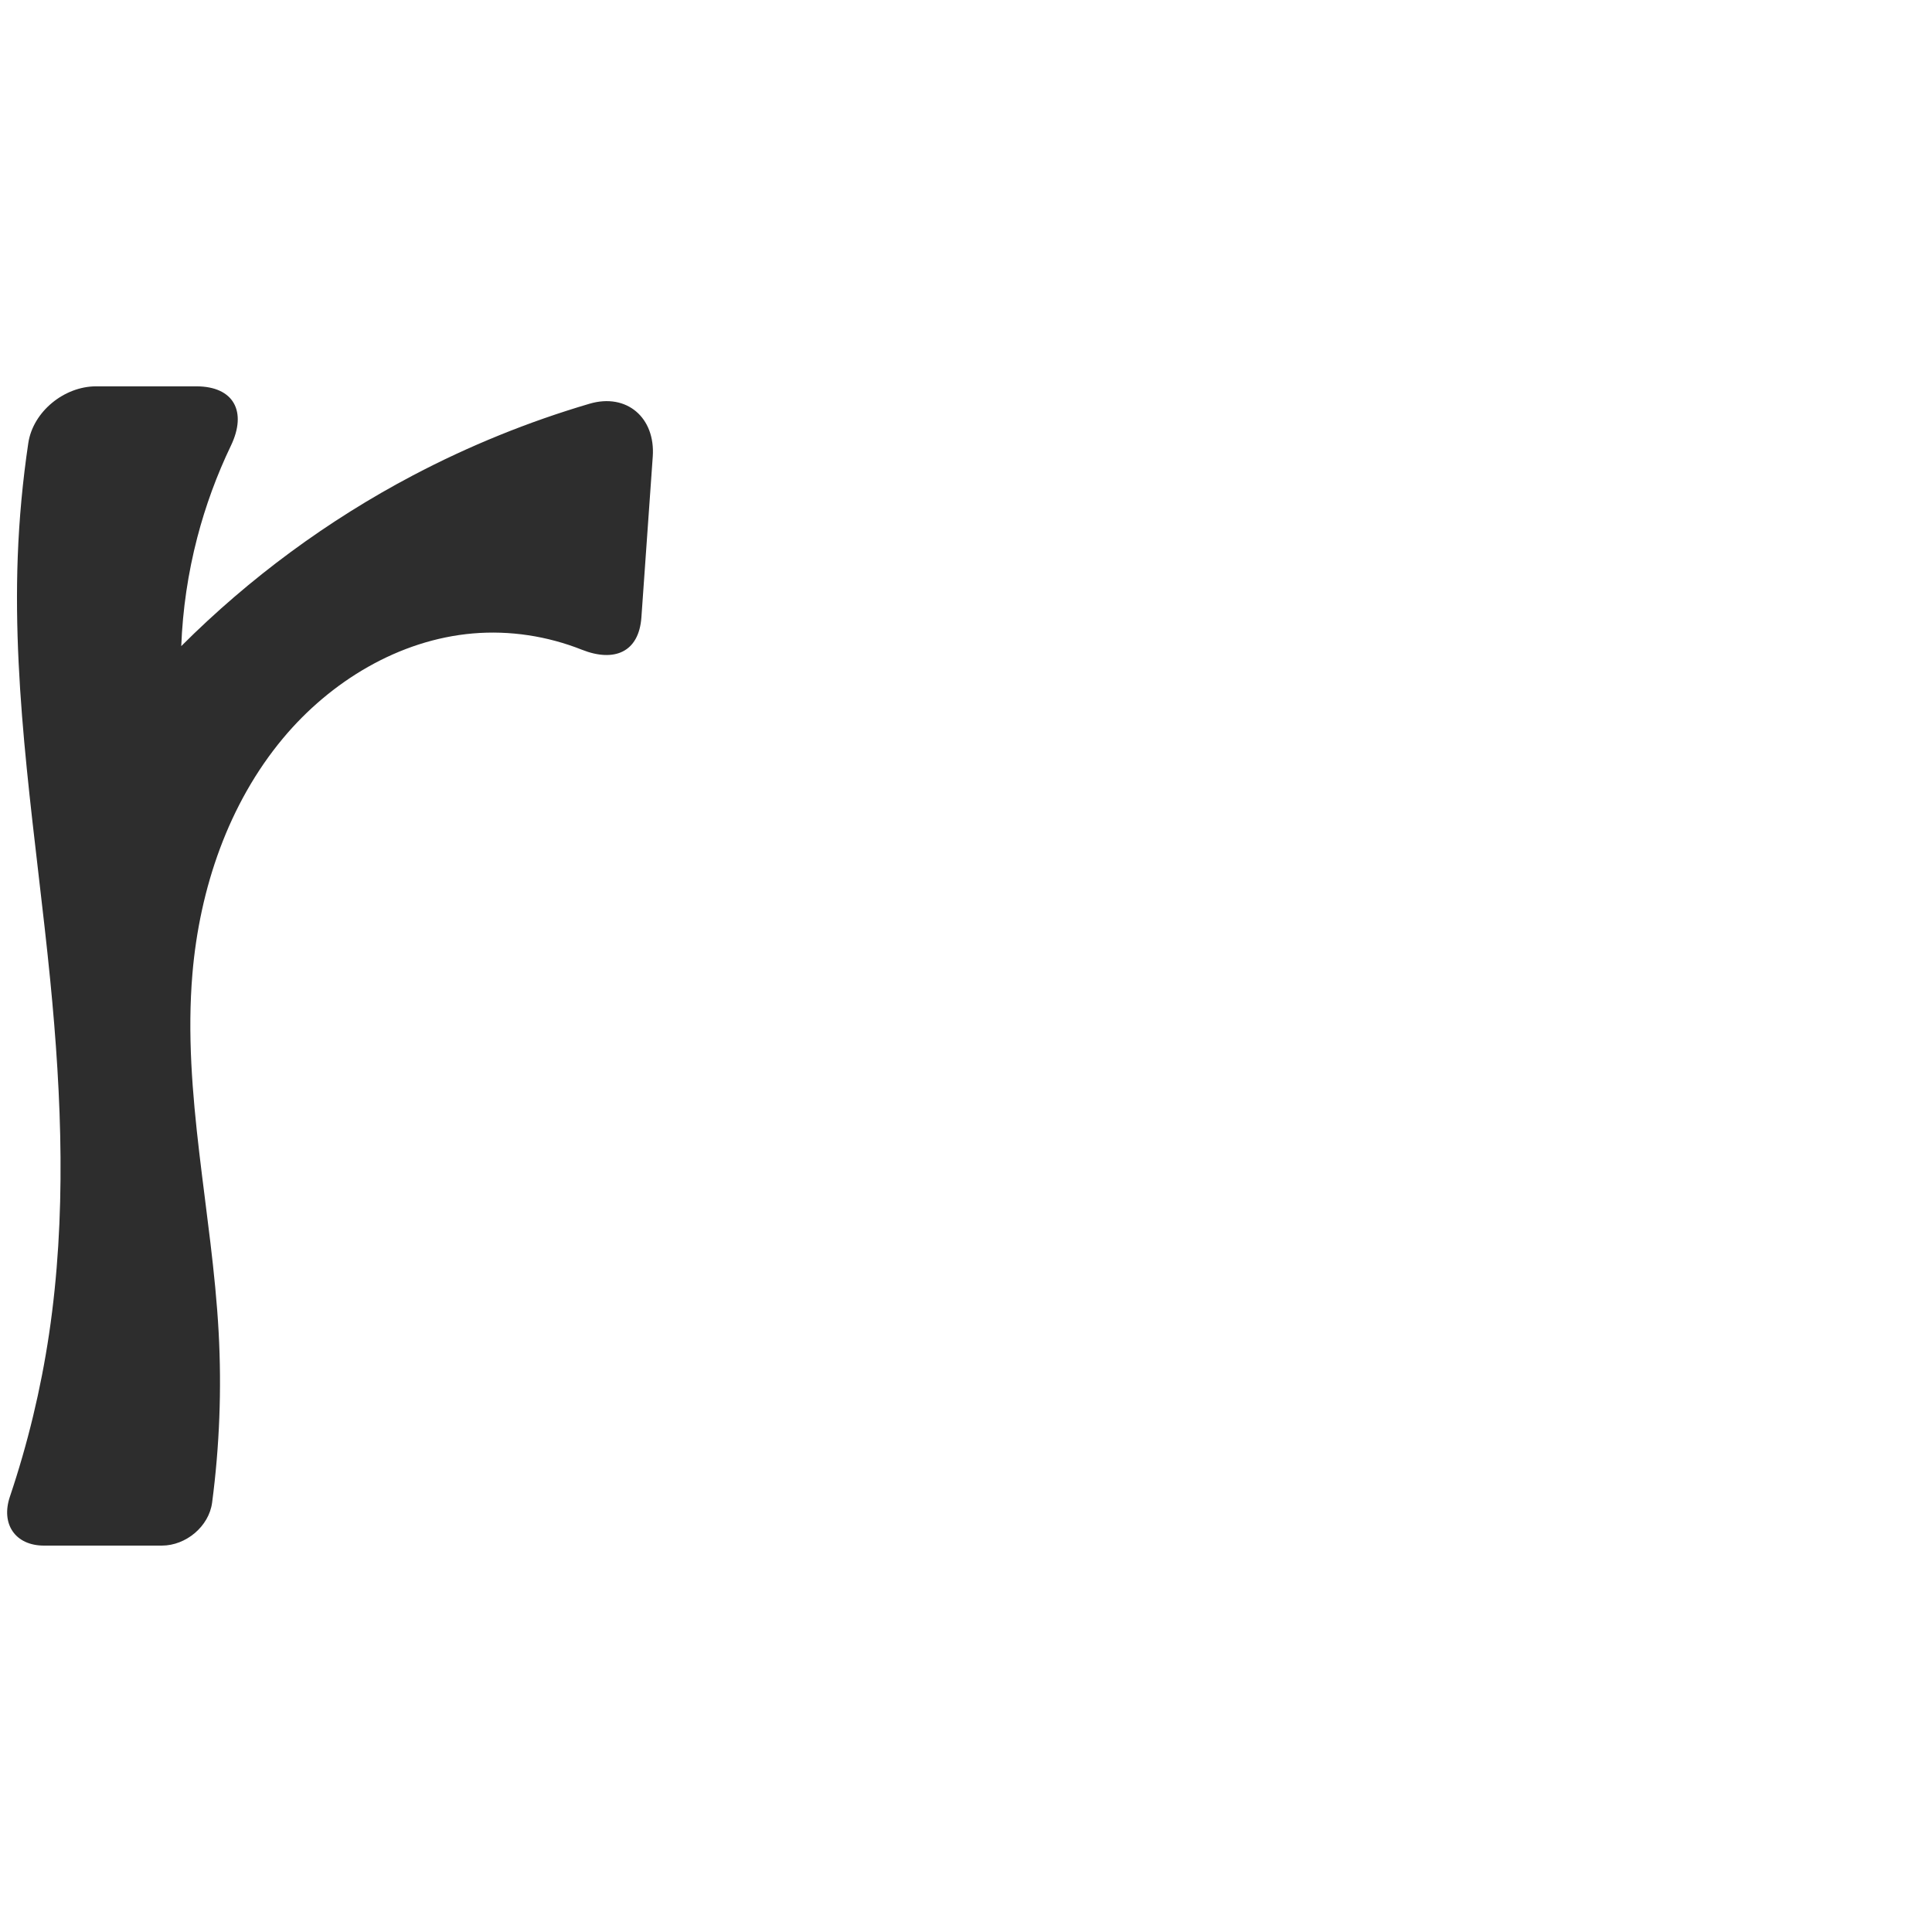
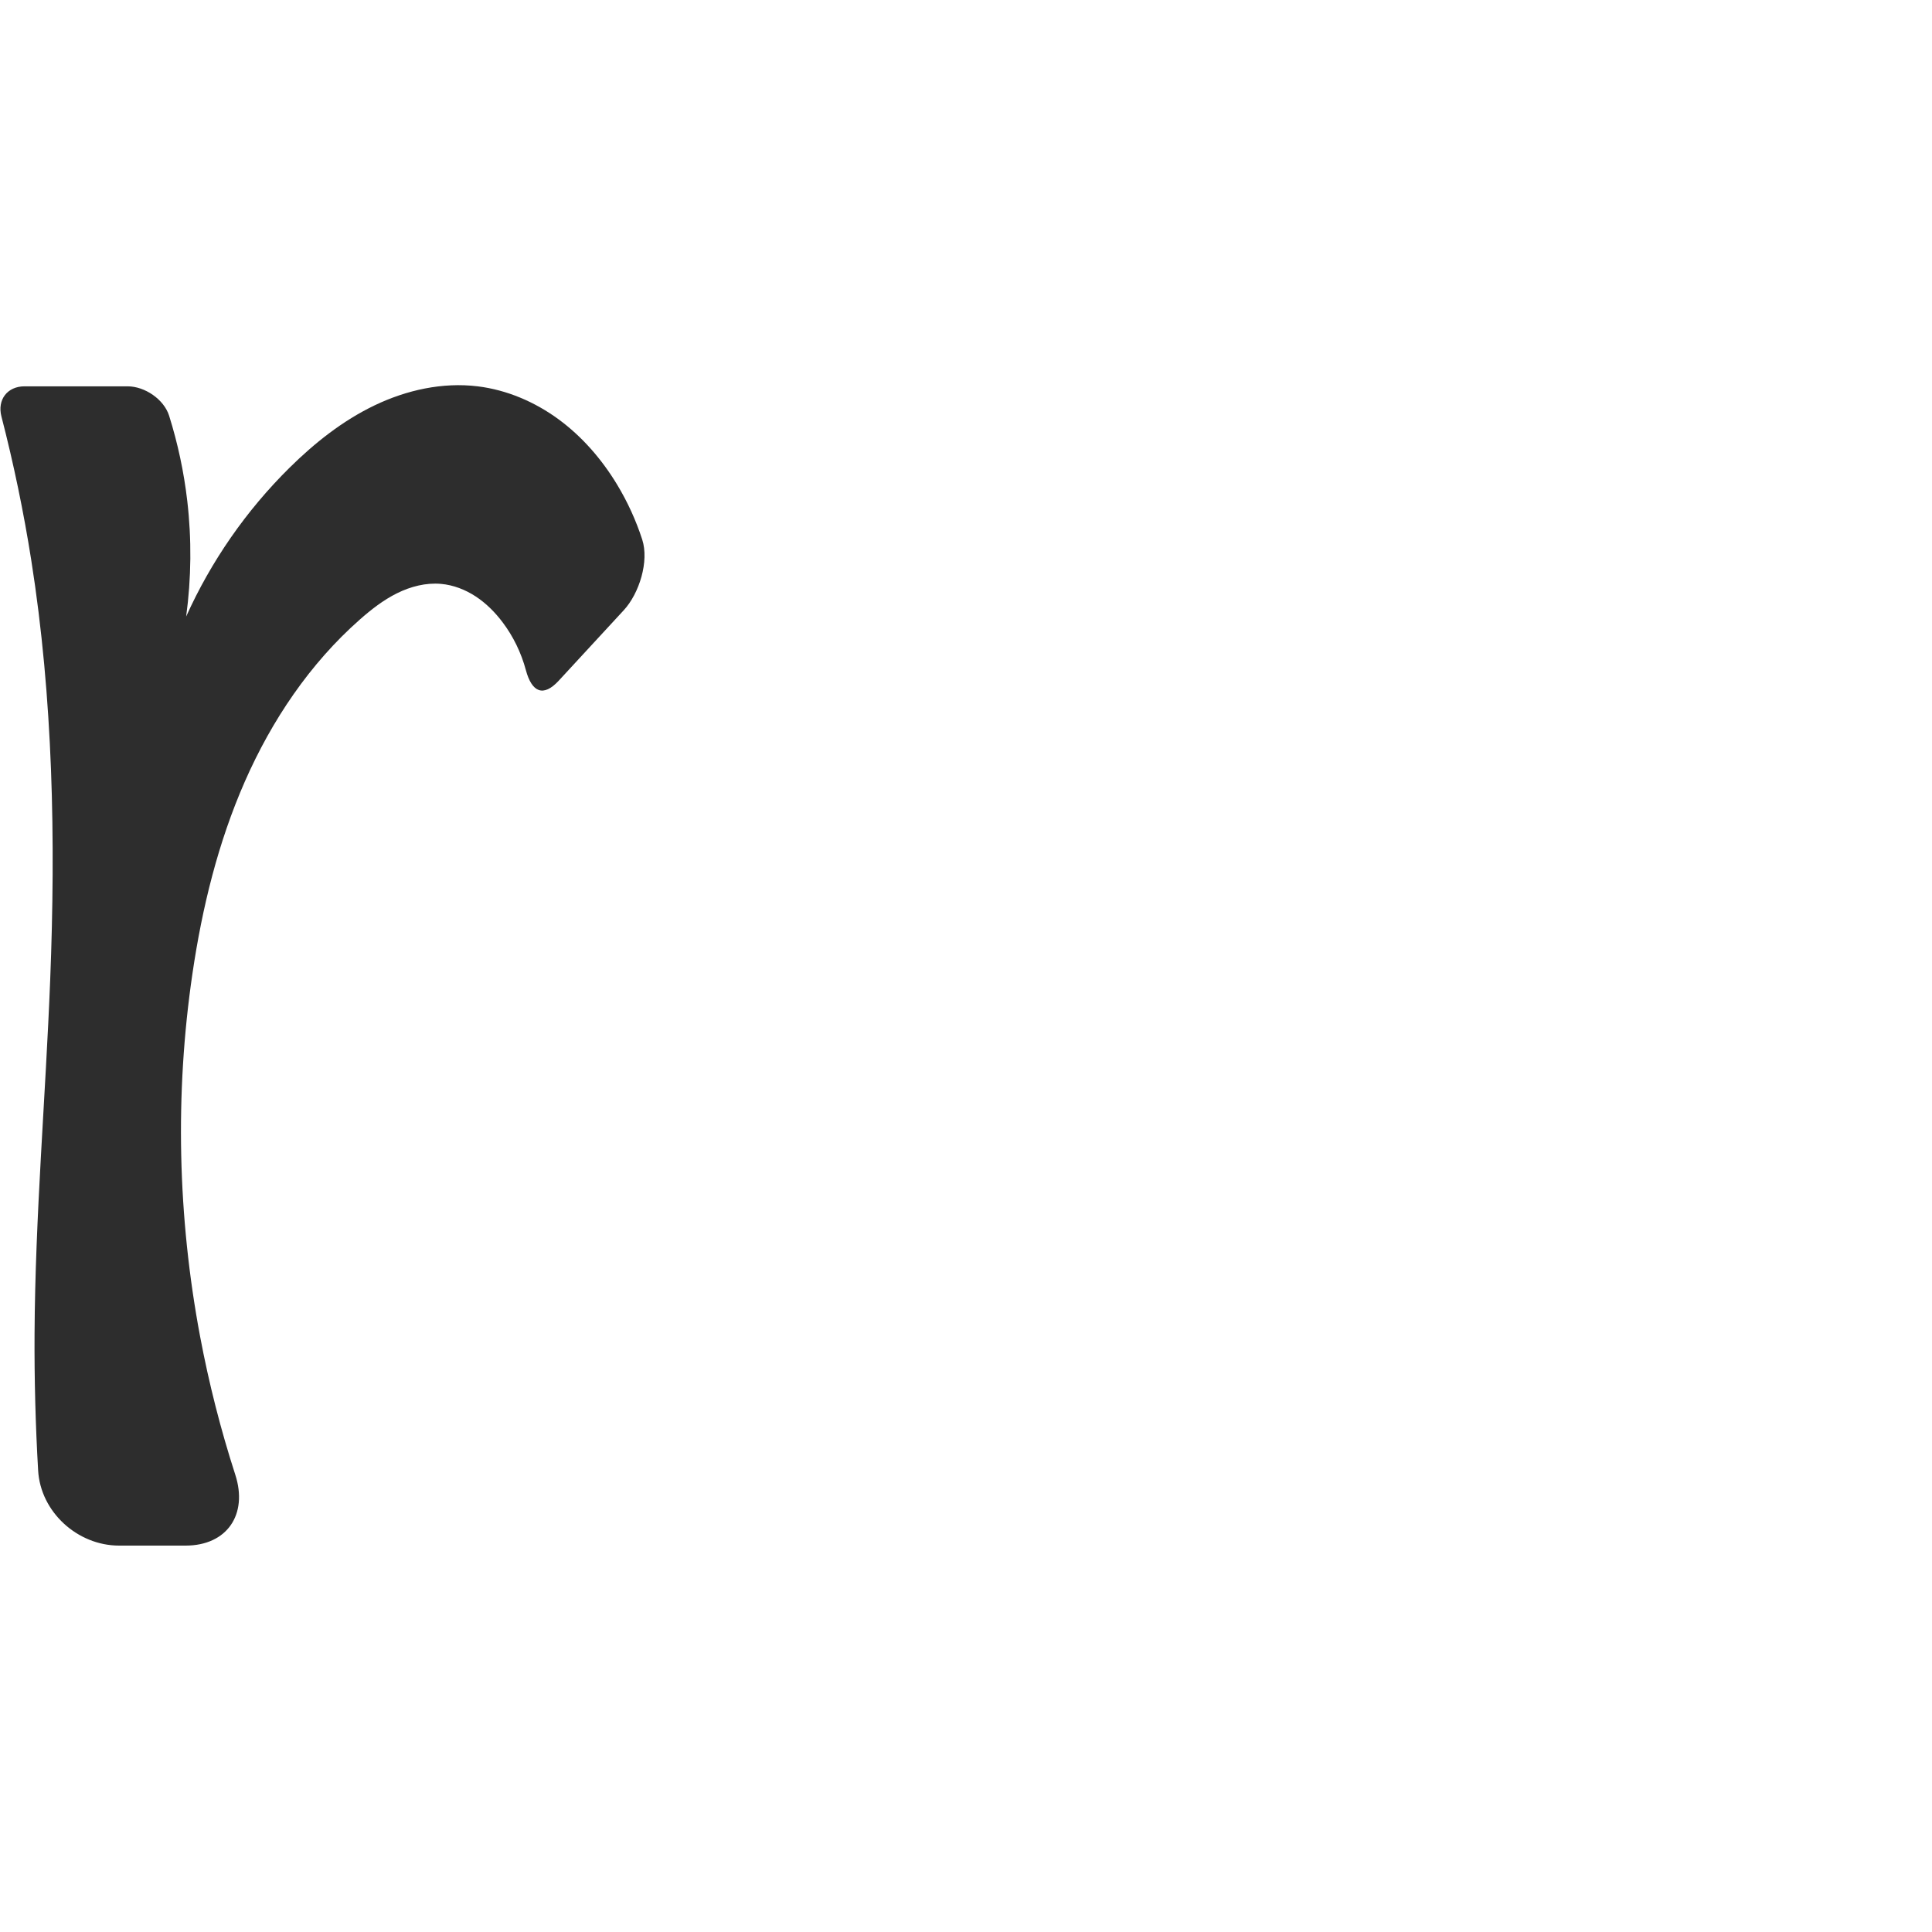
<svg xmlns="http://www.w3.org/2000/svg" xml:space="preserve" width="1000" height="1000" version="1.1" style="clip-rule:evenodd;fill-rule:evenodd;image-rendering:optimizeQuality;shape-rendering:geometricPrecision;text-rendering:geometricPrecision" viewBox="0 0 1000 1000" id="svg10">
  <defs id="defs4">
    <style type="text/css" id="style2">
   
    .fil0 {fill:#EF7F1A;fill-rule:nonzero}
   
  </style>
  </defs>
-   <path id="path919" style="fill:#2d2d2d;fill-rule:nonzero;stroke:none;stroke-width:1.141px;stroke-linecap:butt;stroke-linejoin:miter;stroke-opacity:1" d="m 99.603,503.971 c 3.744,-44.065 18.589,-87.941 46.932,-121.889 24.598,-29.463 59.963,-50.918 98.203,-54.213 19.119,-1.648 38.582,1.346 56.417,8.416 16.778,6.651 29.559,1.306 30.834,-16.751 l 5.875,-83.206 c 1.418,-20.083 -13.438,-33.04 -32.746,-27.352 -31.569,9.3 -62.218,21.729 -91.338,37.064 -44.112,23.23 -84.702,53.134 -119.962,88.381 0.726,-18.93 3.504,-37.78 8.268,-56.115 4.262,-16.4 10.121,-32.383 17.449,-47.661 8.416,-17.546 1.541,-30.68 -17.934,-30.68 H 49.727 c -16.493,0 -32.656,13.088 -35.085,29.399 -2.9,19.478 -4.725,39.116 -5.459,58.795 -2.732,73.24 9.599,146.078 16.798,219.014 6.017,60.957 8.437,122.701 -0.58,183.287 C 21.143,719.068 14.341,747.295 5.112,774.706 0.362,788.812 7.879,800 22.765,800 h 61.033 c 12.442,0 24.369,-9.923 25.991,-22.258 3.84,-29.204 4.978,-58.763 3.382,-88.176 C 109.805,627.529 94.343,565.877 99.603,503.971 Z" />
+   <path id="path919" style="fill:#2d2d2d;fill-rule:nonzero;stroke:none;stroke-width:1.141px;stroke-linecap:butt;stroke-linejoin:miter;stroke-opacity:1" d="m 99.603,503.971 c 5.017,-34.135 13.276,-67.971 27.17,-99.551 13.895,-31.58 33.582,-60.91 59.46,-83.729 5.908,-5.21 12.179,-10.106 19.234,-13.609 7.055,-3.502 14.975,-5.563 22.82,-4.861 6.402,0.573 12.574,2.976 17.947,6.504 5.373,3.528 9.971,8.157 13.849,13.283 5.596,7.396 9.701,15.896 12.111,24.851 3.067,11.398 8.969,14.173 17.003,5.466 l 33.666,-36.48 c 8.035,-8.706 13.201,-25.345 9.542,-36.6 -3.237,-9.955 -7.615,-19.54 -13.038,-28.494 -7.884,-13.017 -18.03,-24.756 -30.305,-33.753 -12.275,-8.997 -26.717,-15.192 -41.824,-17.035 -18.19,-2.219 -36.81,1.924 -53.335,9.843 -16.525,7.92 -31.087,19.485 -44.119,32.368 -22.333,22.077 -40.548,48.306 -53.435,76.943 2.695,-19.835 2.889,-40.008 0.576,-59.891 -1.736,-14.925 -4.885,-29.684 -9.382,-44.021 -2.67,-8.513 -12.587,-15.242 -21.51,-15.242 H 12.694 c -8.924,0 -14.187,6.961 -11.954,15.601 6.332,24.5 11.482,49.306 15.427,74.302 11.321,71.739 12.667,144.735 9.814,217.306 -2.402,61.114 -7.763,122.127 -8.096,183.287 -0.129,23.572 0.491,47.147 1.855,70.679 C 20.986,782.627 40.125,800 61.649,800 h 34.391 c 21.524,0 32.372,-16.178 25.753,-36.654 -7.581,-23.451 -13.674,-47.383 -18.224,-71.605 C 91.959,629.93 90.458,566.194 99.603,503.971 Z" />
</svg>
